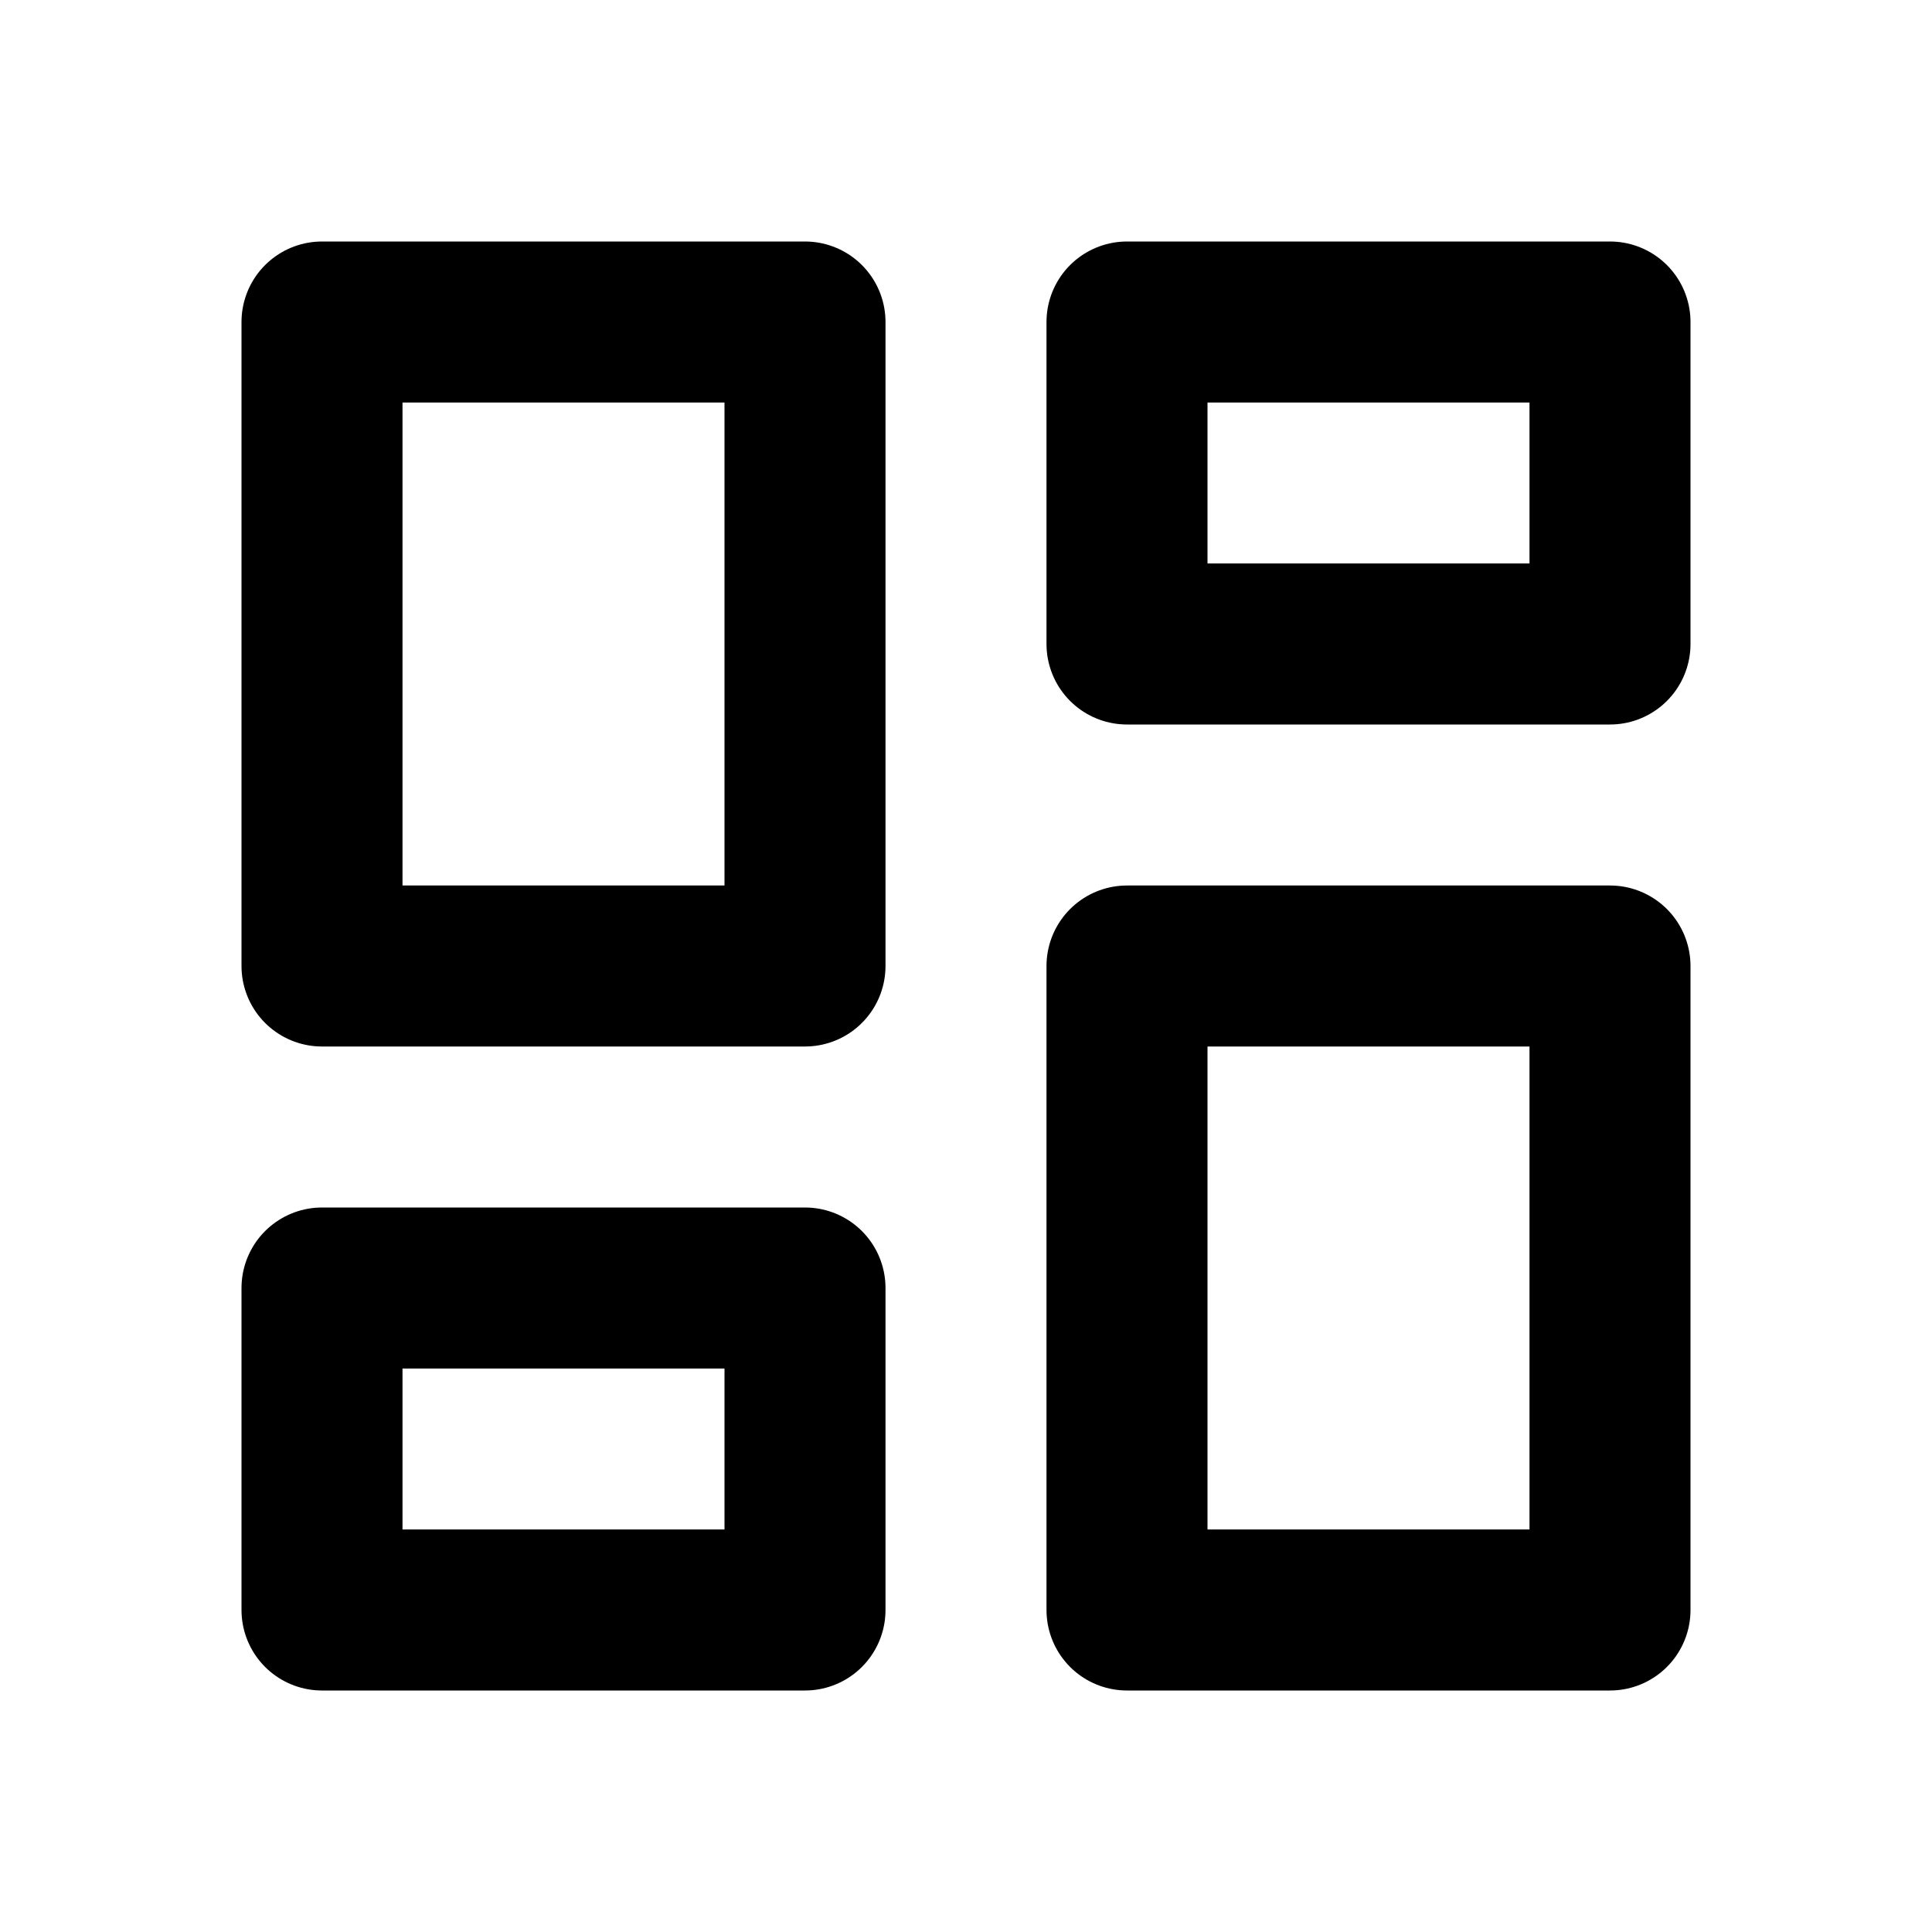
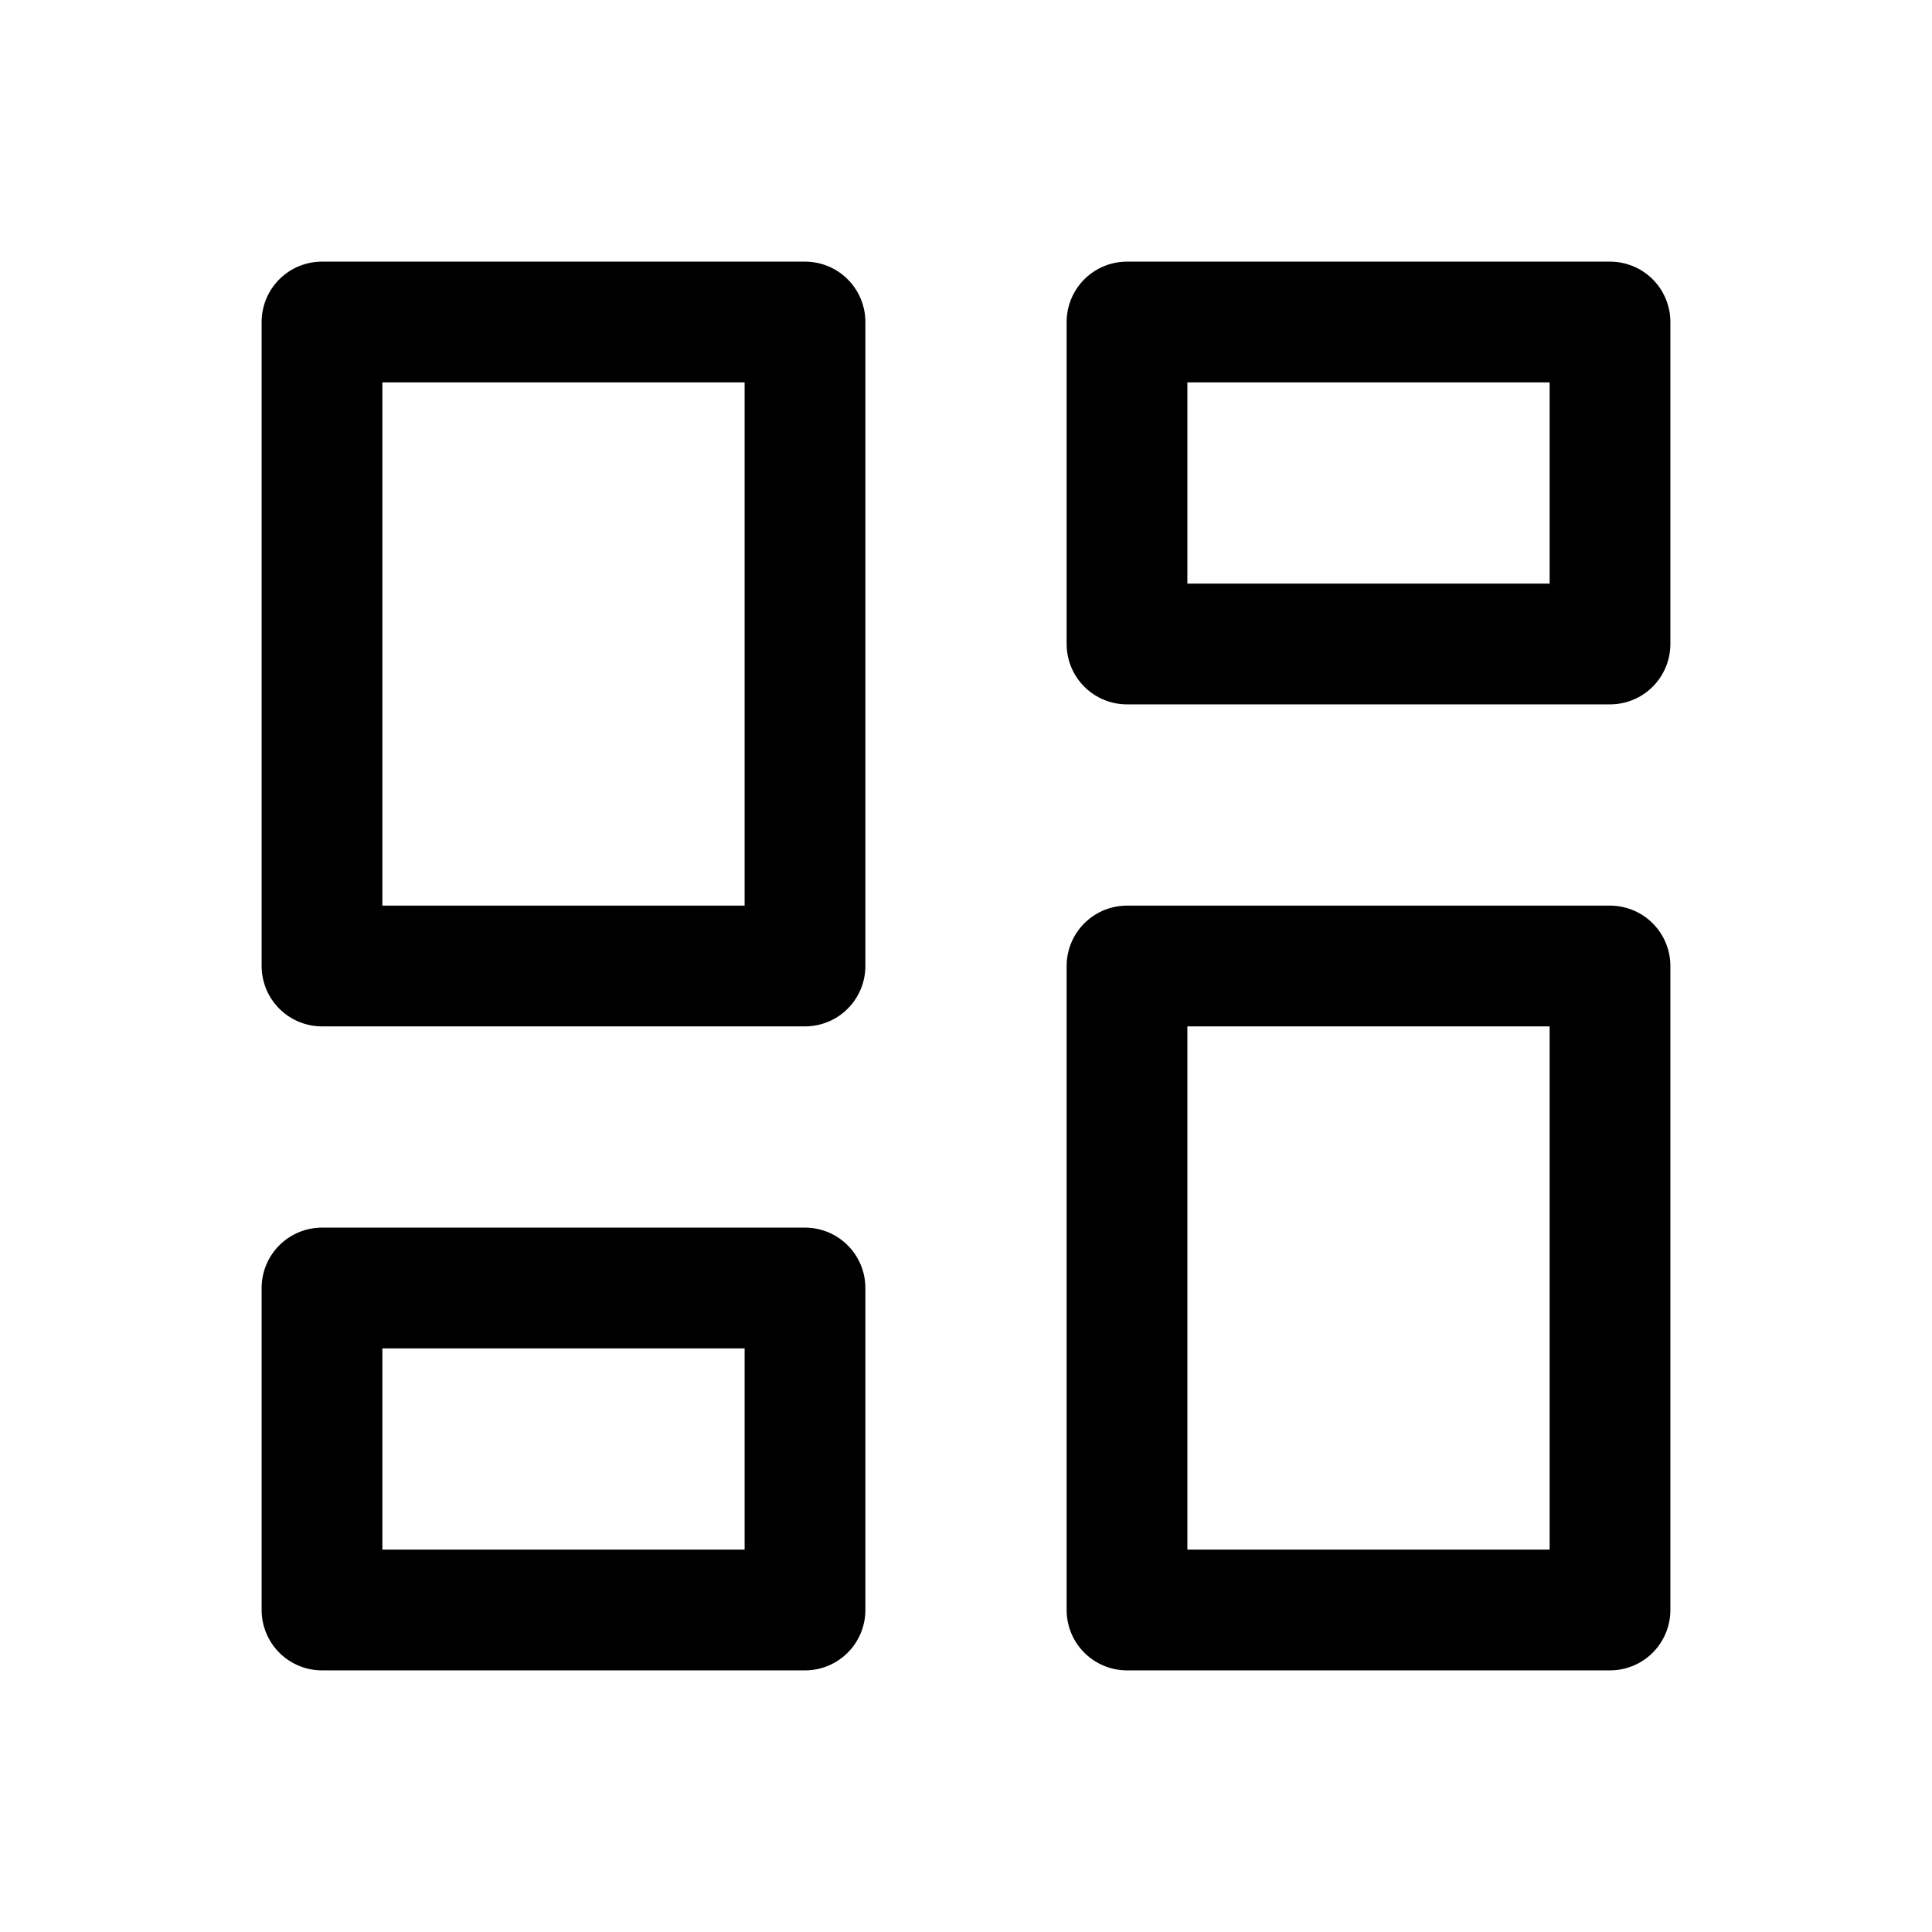
- <svg xmlns="http://www.w3.org/2000/svg" class="icon icon-tabler icon-tabler-layout-dashboard" width="24" height="24" viewBox="0 0 24 24" stroke-width="2" stroke="currentColor" fill="none" stroke-linecap="round" stroke-linejoin="round">
+ <svg xmlns="http://www.w3.org/2000/svg" class="icon icon-tabler icon-tabler-layout-dashboard" width="24" height="24" viewBox="0 0 24 24" stroke-width="1.5" stroke="currentColor" fill="none" stroke-linecap="round" stroke-linejoin="round">
  <path stroke="none" d="M0 0h24v24H0z" fill="none" />
  <path d="M4 4h6v8h-6z" />
  <path d="M4 16h6v4h-6z" />
  <path d="M14 12h6v8h-6z" />
  <path d="M14 4h6v4h-6z" />
</svg>
